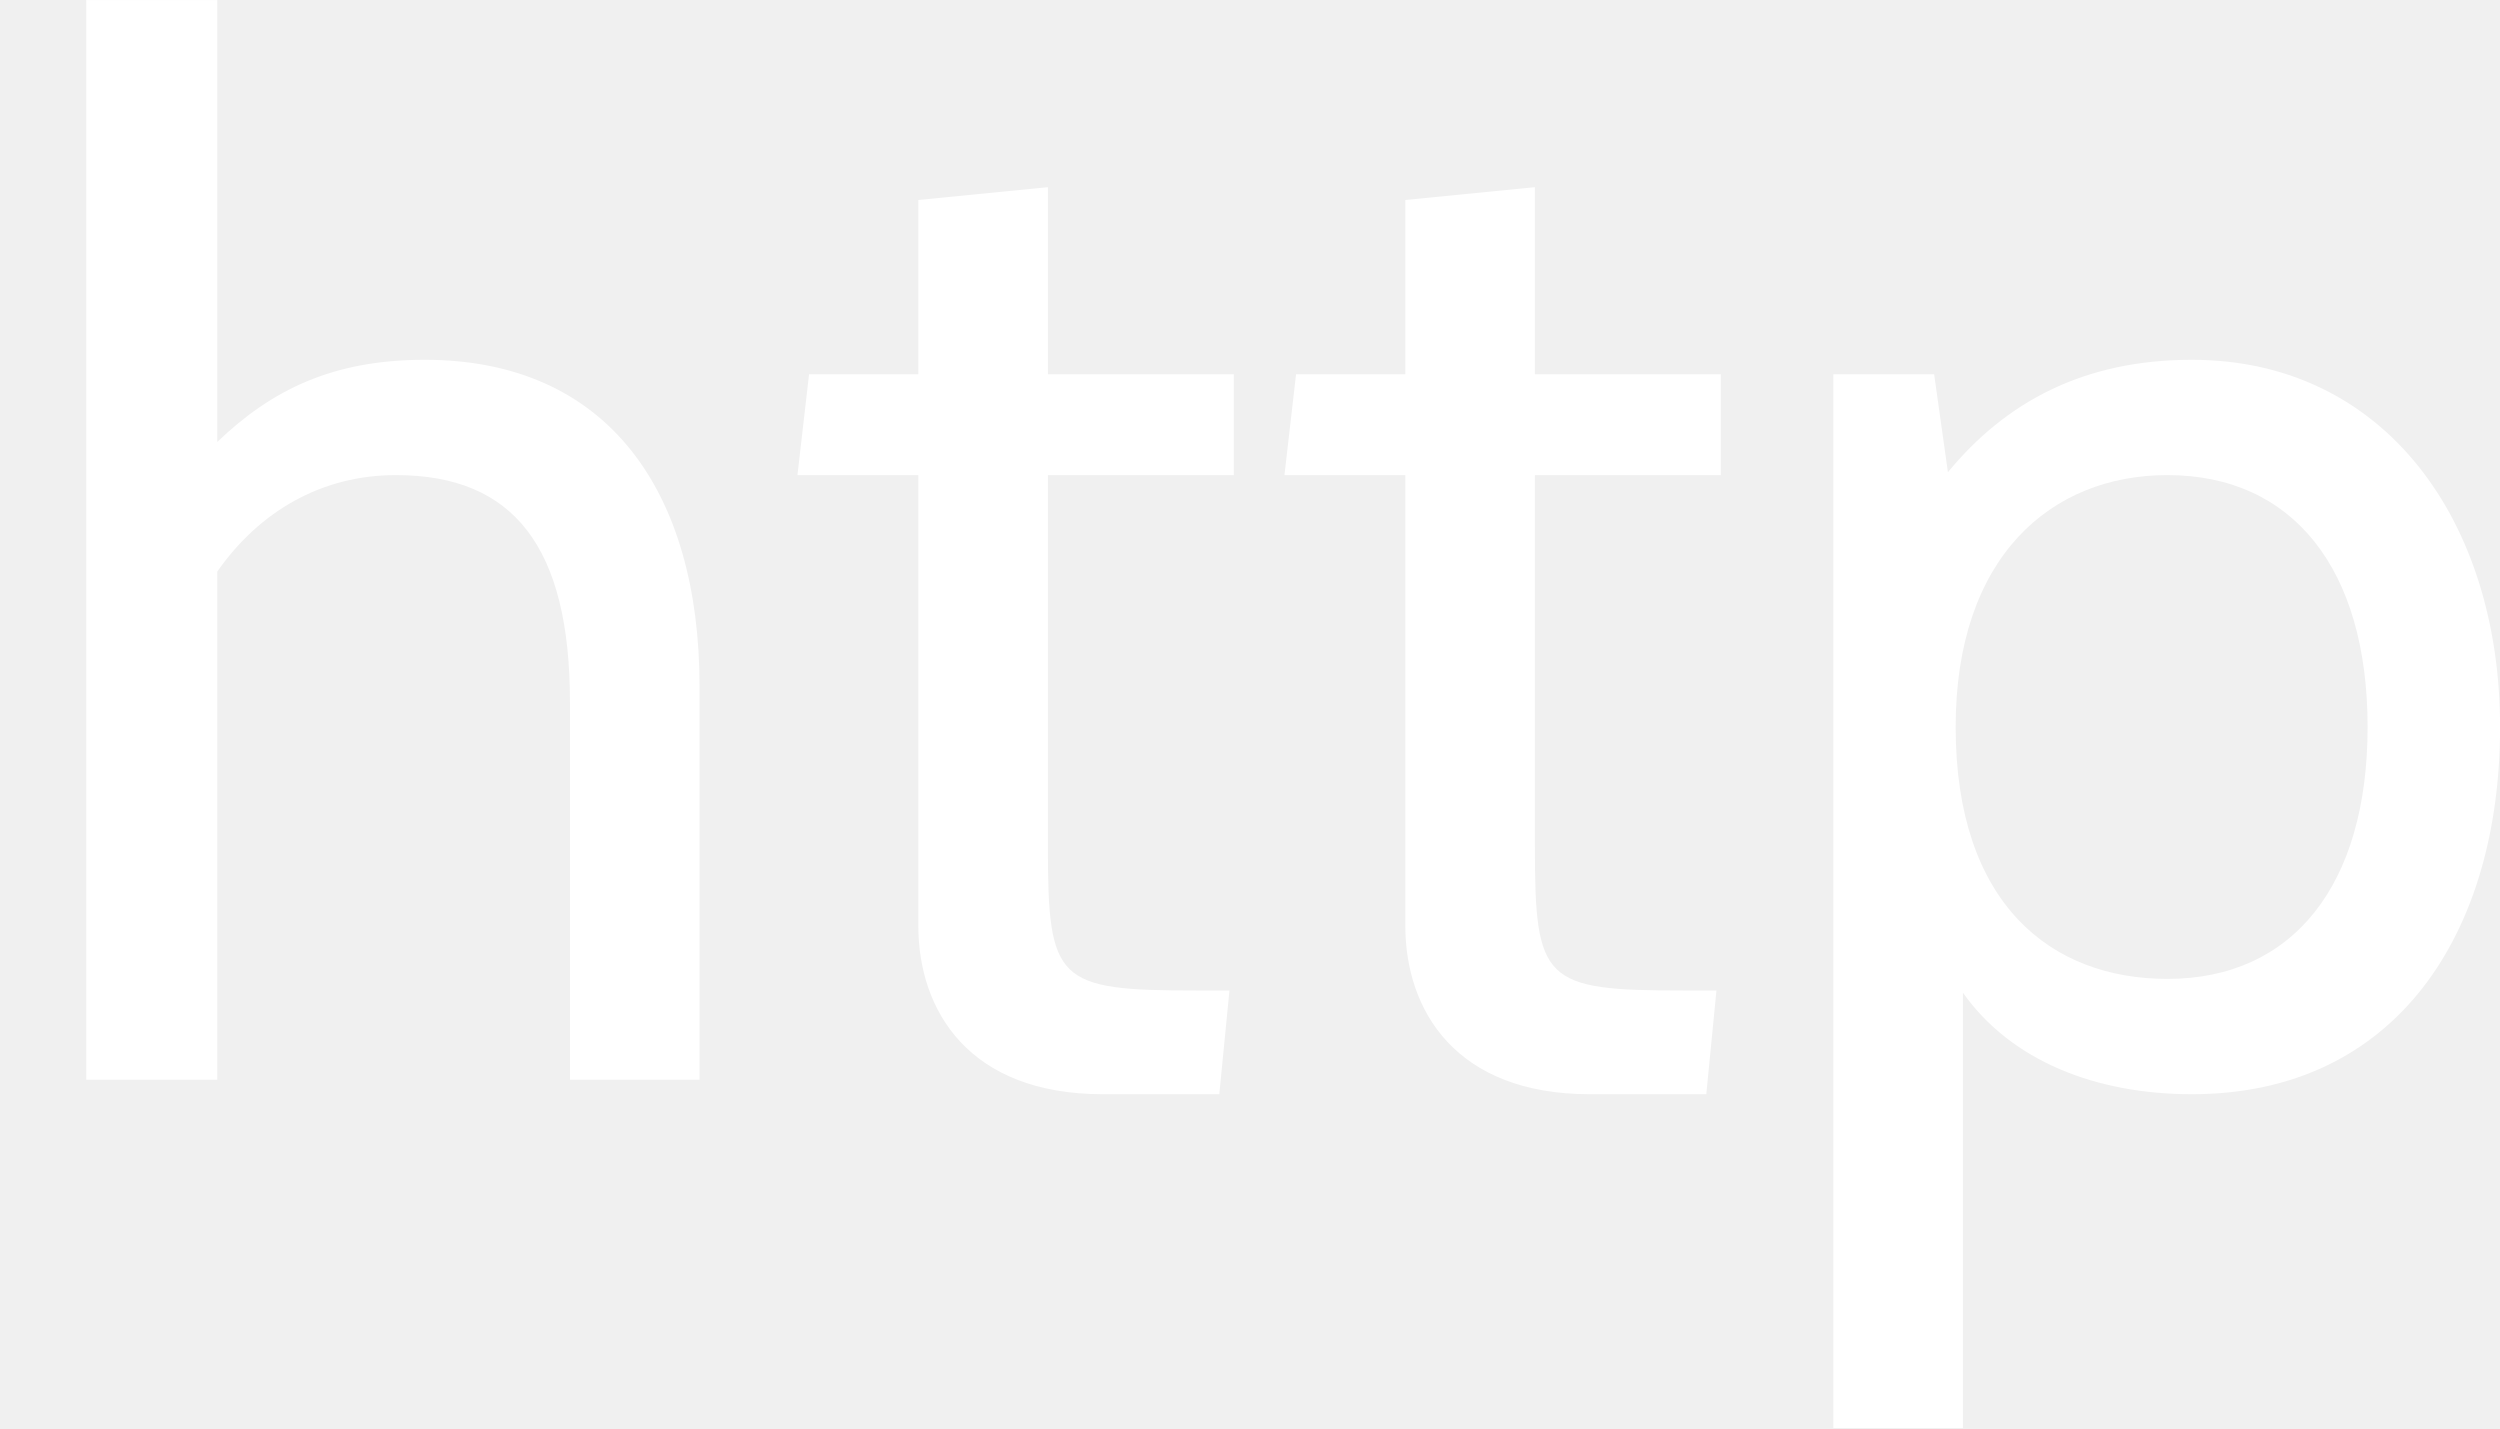
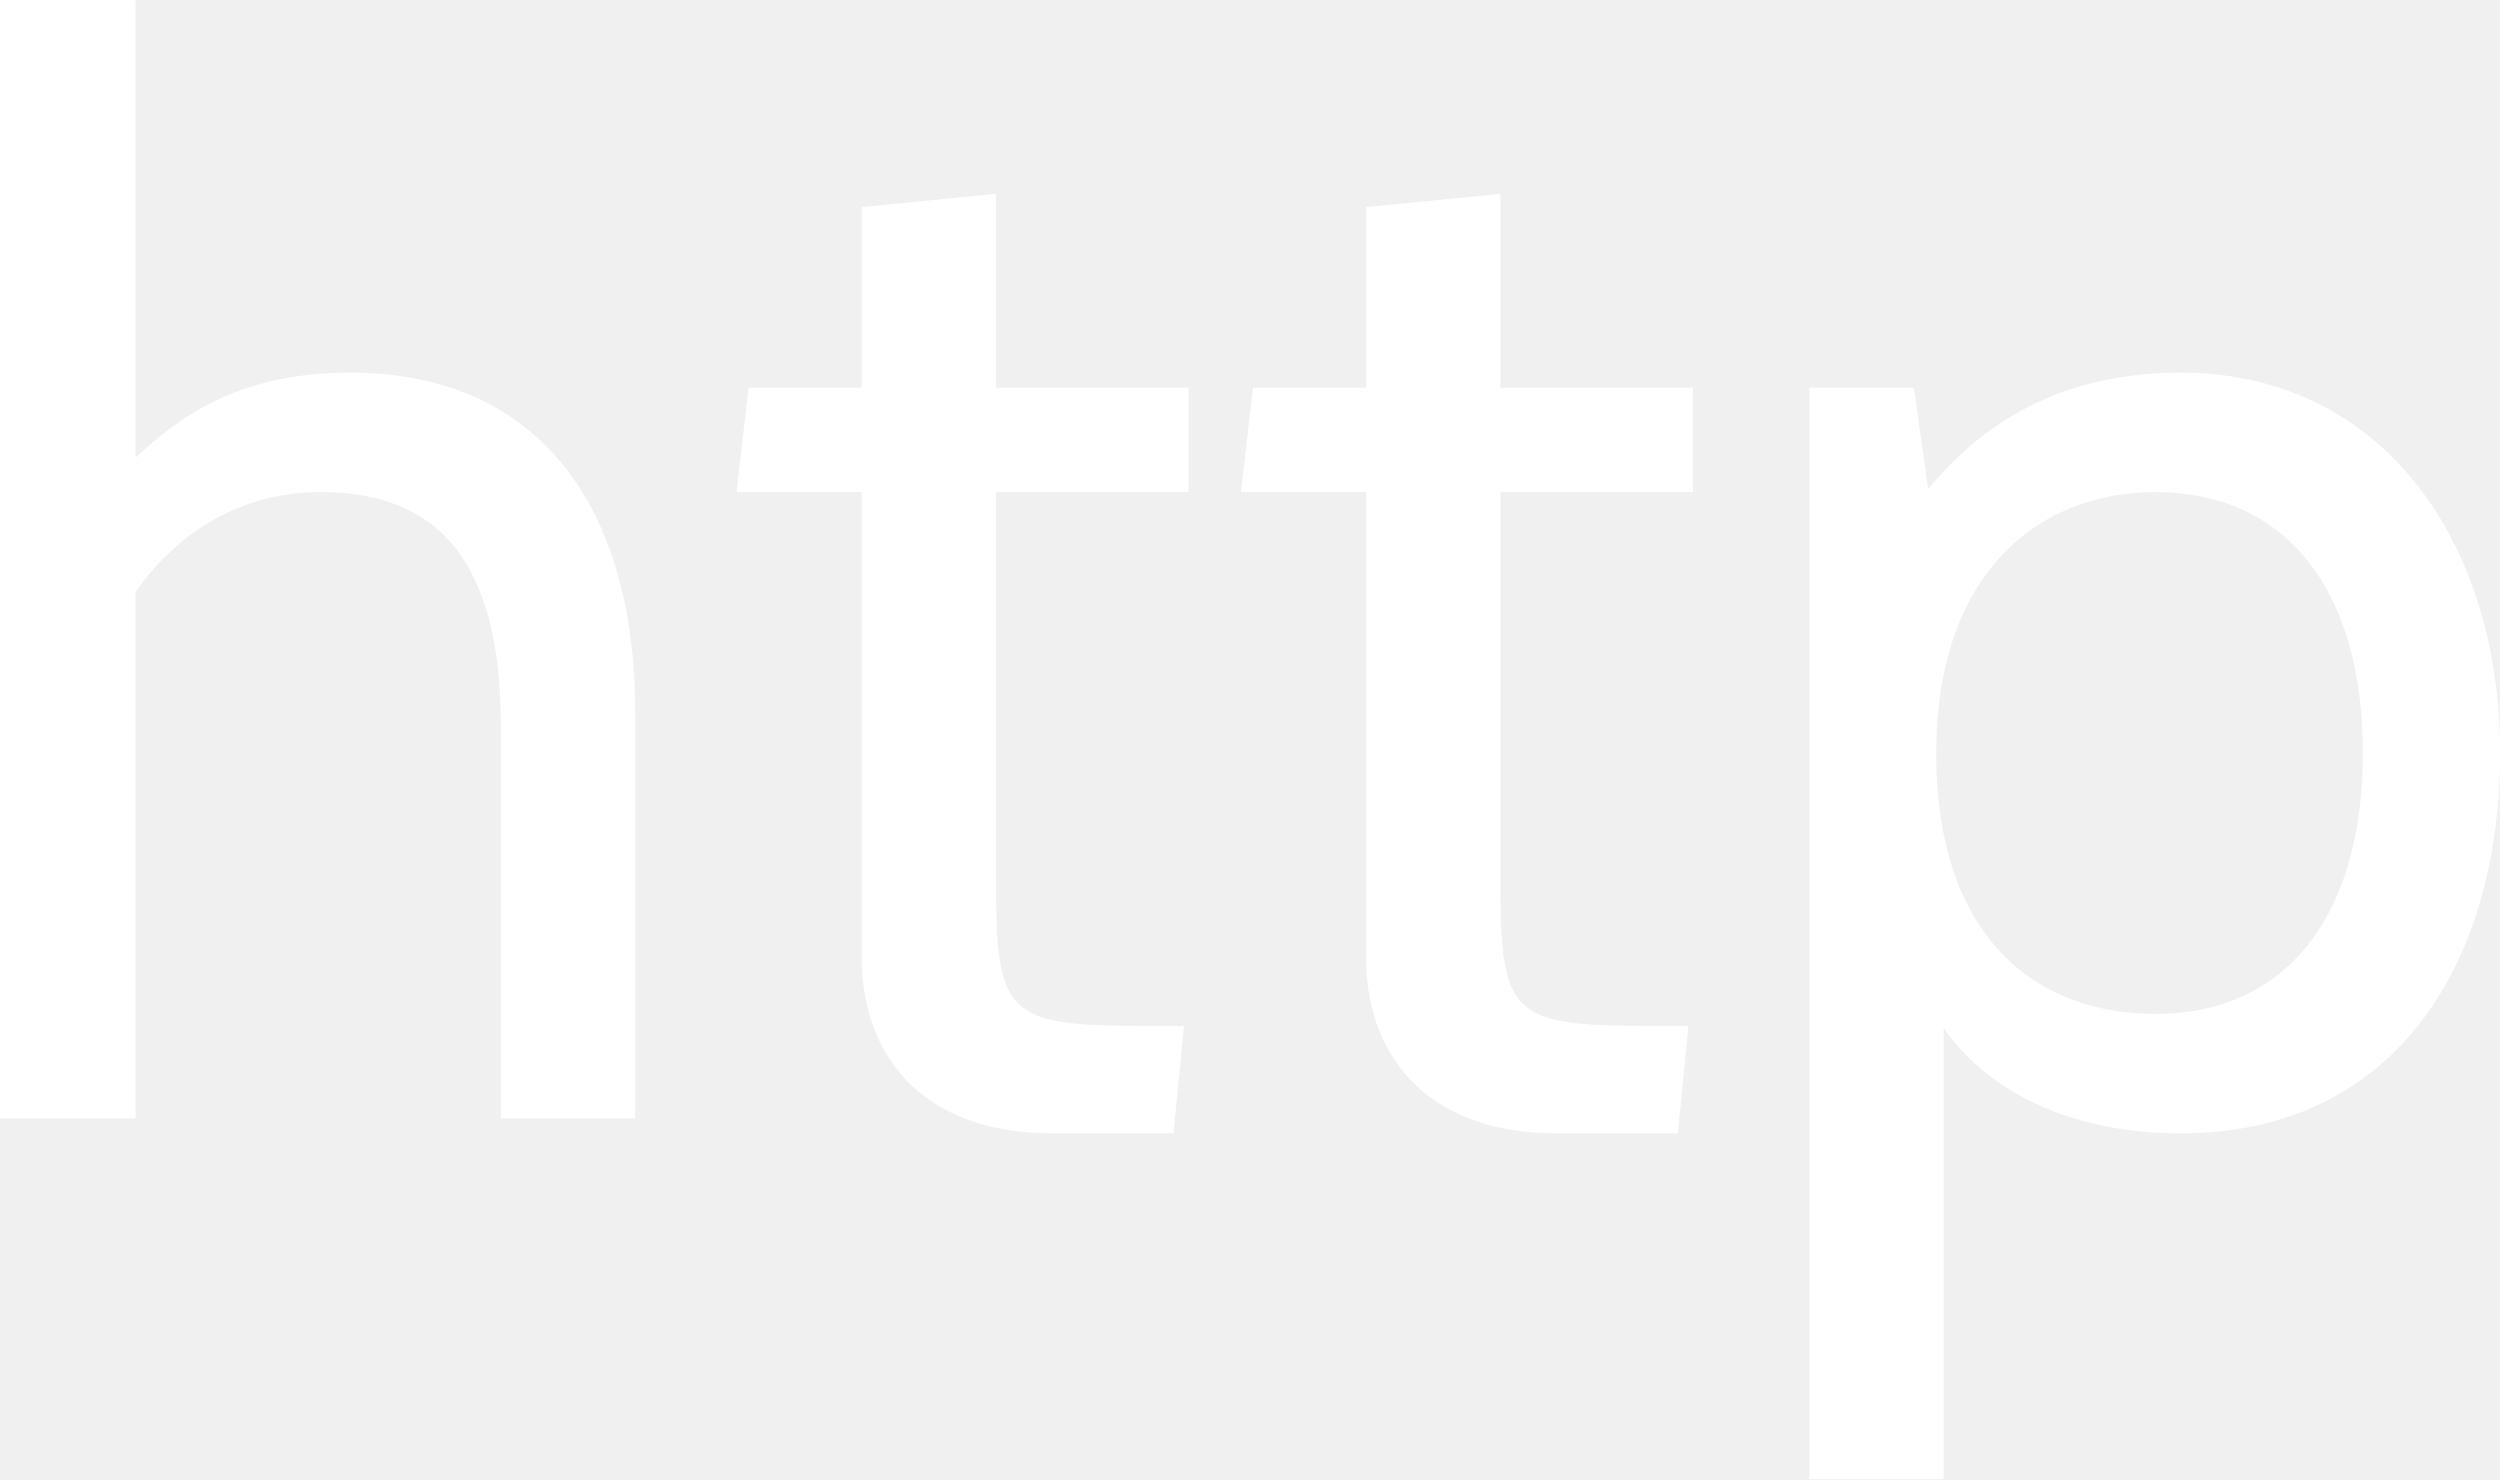
- <svg xmlns="http://www.w3.org/2000/svg" xmlns:xlink="http://www.w3.org/1999/xlink" version="1.1" width="28.956pt" height="16.541pt" viewBox="-0 445.356 28.956 16.541">
+ <svg xmlns="http://www.w3.org/2000/svg" xmlns:xlink="http://www.w3.org/1999/xlink" version="1.1" width="27.956pt" height="16.541pt" viewBox="1 445.356 27.956 16.541">
  <defs>
    <use id="g17-104" xlink:href="#g2-104" transform="scale(2)" />
    <use id="g17-112" xlink:href="#g2-112" transform="scale(2)" />
    <use id="g17-116" xlink:href="#g2-116" transform="scale(2)" />
    <path id="g2-104" d="M1.757-2.978C1.376-2.978 1.123-2.853 .899-2.638V-4.466H.357V0H.899V-2.102C1.072-2.349 1.328-2.501 1.638-2.501C2.126-2.501 2.358-2.203 2.358-1.56V0H2.894V-1.626C2.894-2.436 2.513-2.978 1.757-2.978Z" />
    <path id="g2-112" d="M1.846-2.978C1.397-2.978 1.075-2.802 .837-2.513L.78-2.918H.363V1.441H.899V-.36C1.099-.077 1.45 .06 1.846 .06C2.692 .06 3.121-.607 3.121-1.459S2.644-2.978 1.846-2.978ZM1.745-.417C1.263-.417 .869-.727 .869-1.459C.869-2.162 1.263-2.501 1.745-2.501C2.263-2.501 2.573-2.114 2.573-1.459S2.263-.417 1.745-.417Z" />
    <path id="g2-116" d="M1.852 .06L1.894-.369H1.757C1.179-.369 1.143-.405 1.143-.965V-2.501H1.912V-2.918H1.143V-3.692L.607-3.639V-2.918H.155L.107-2.501H.607V-.637C.607-.286 .816 .06 1.37 .06H1.852Z" />
  </defs>
  <g id="page1" transform="matrix(1.4 0 0 1.4 0 0)">
    <g fill="#fff" transform="matrix(1 0 0 1 -10.55055 0)">
      <use x="10.55" y="327.044" xlink:href="#g17-104" />
      <use x="16.934" y="327.044" xlink:href="#g17-116" />
      <use x="20.963" y="327.044" xlink:href="#g17-116" />
      <use x="24.992" y="327.044" xlink:href="#g17-112" />
    </g>
  </g>
</svg>
